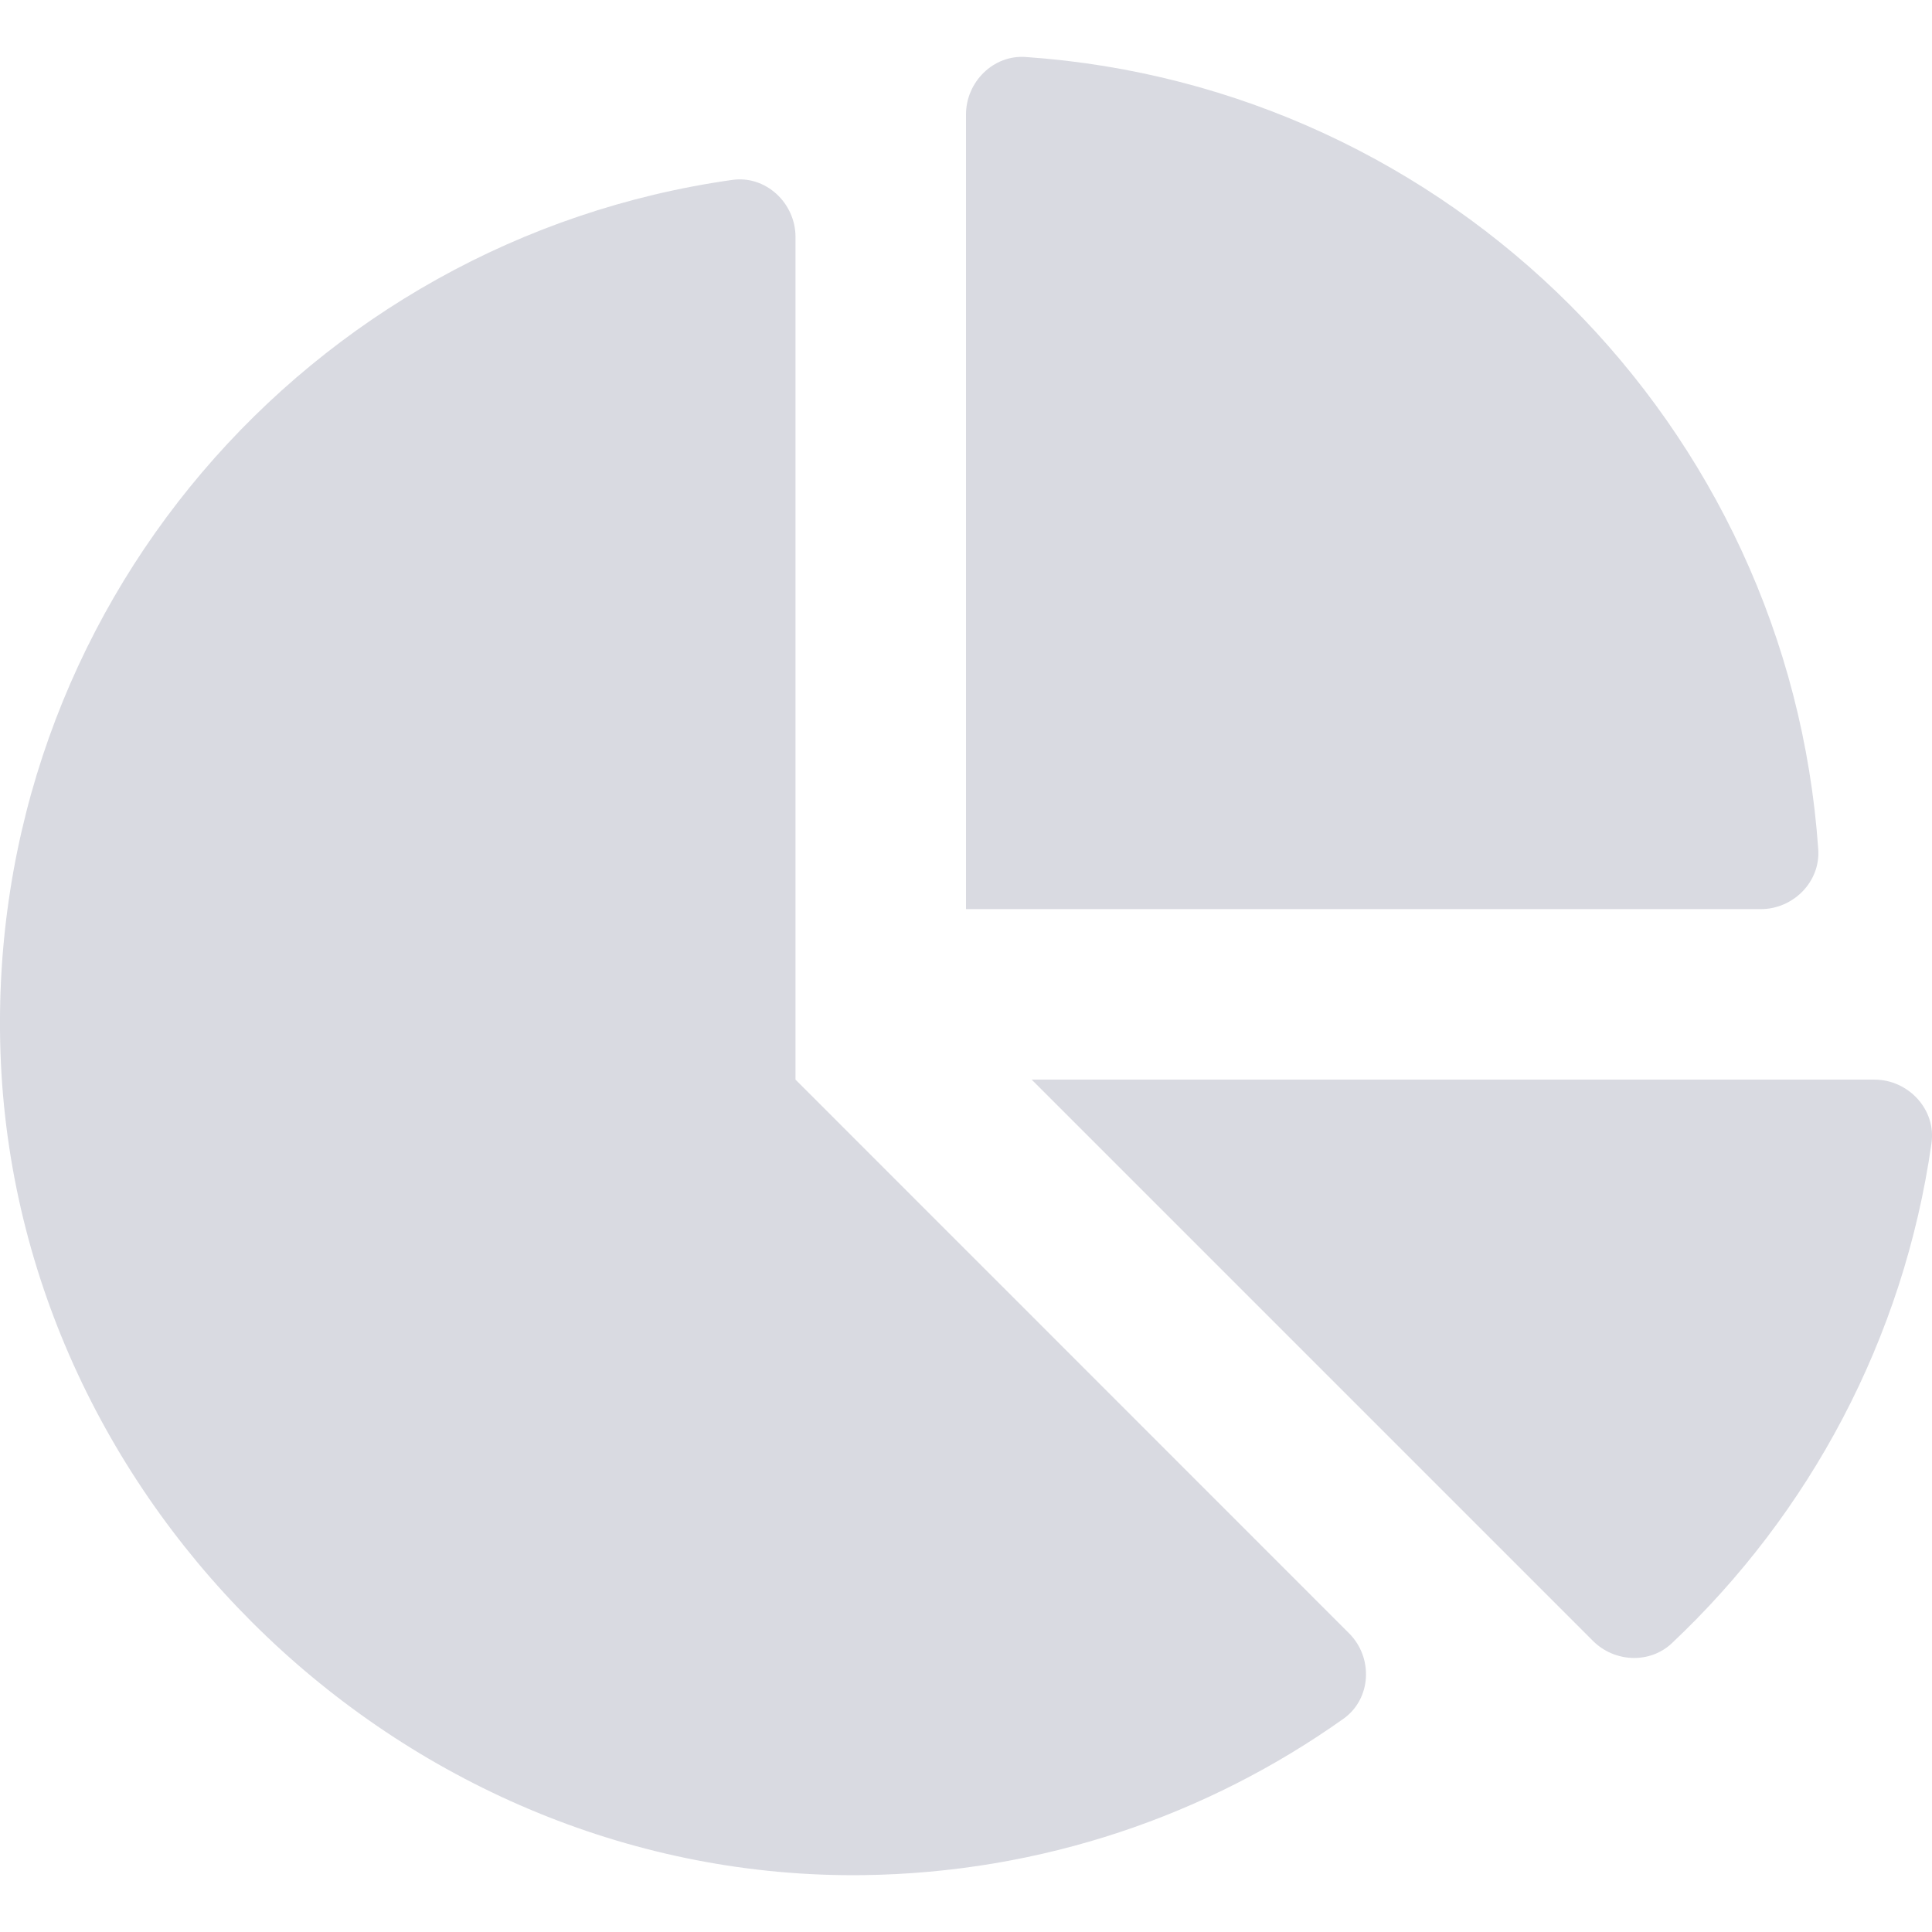
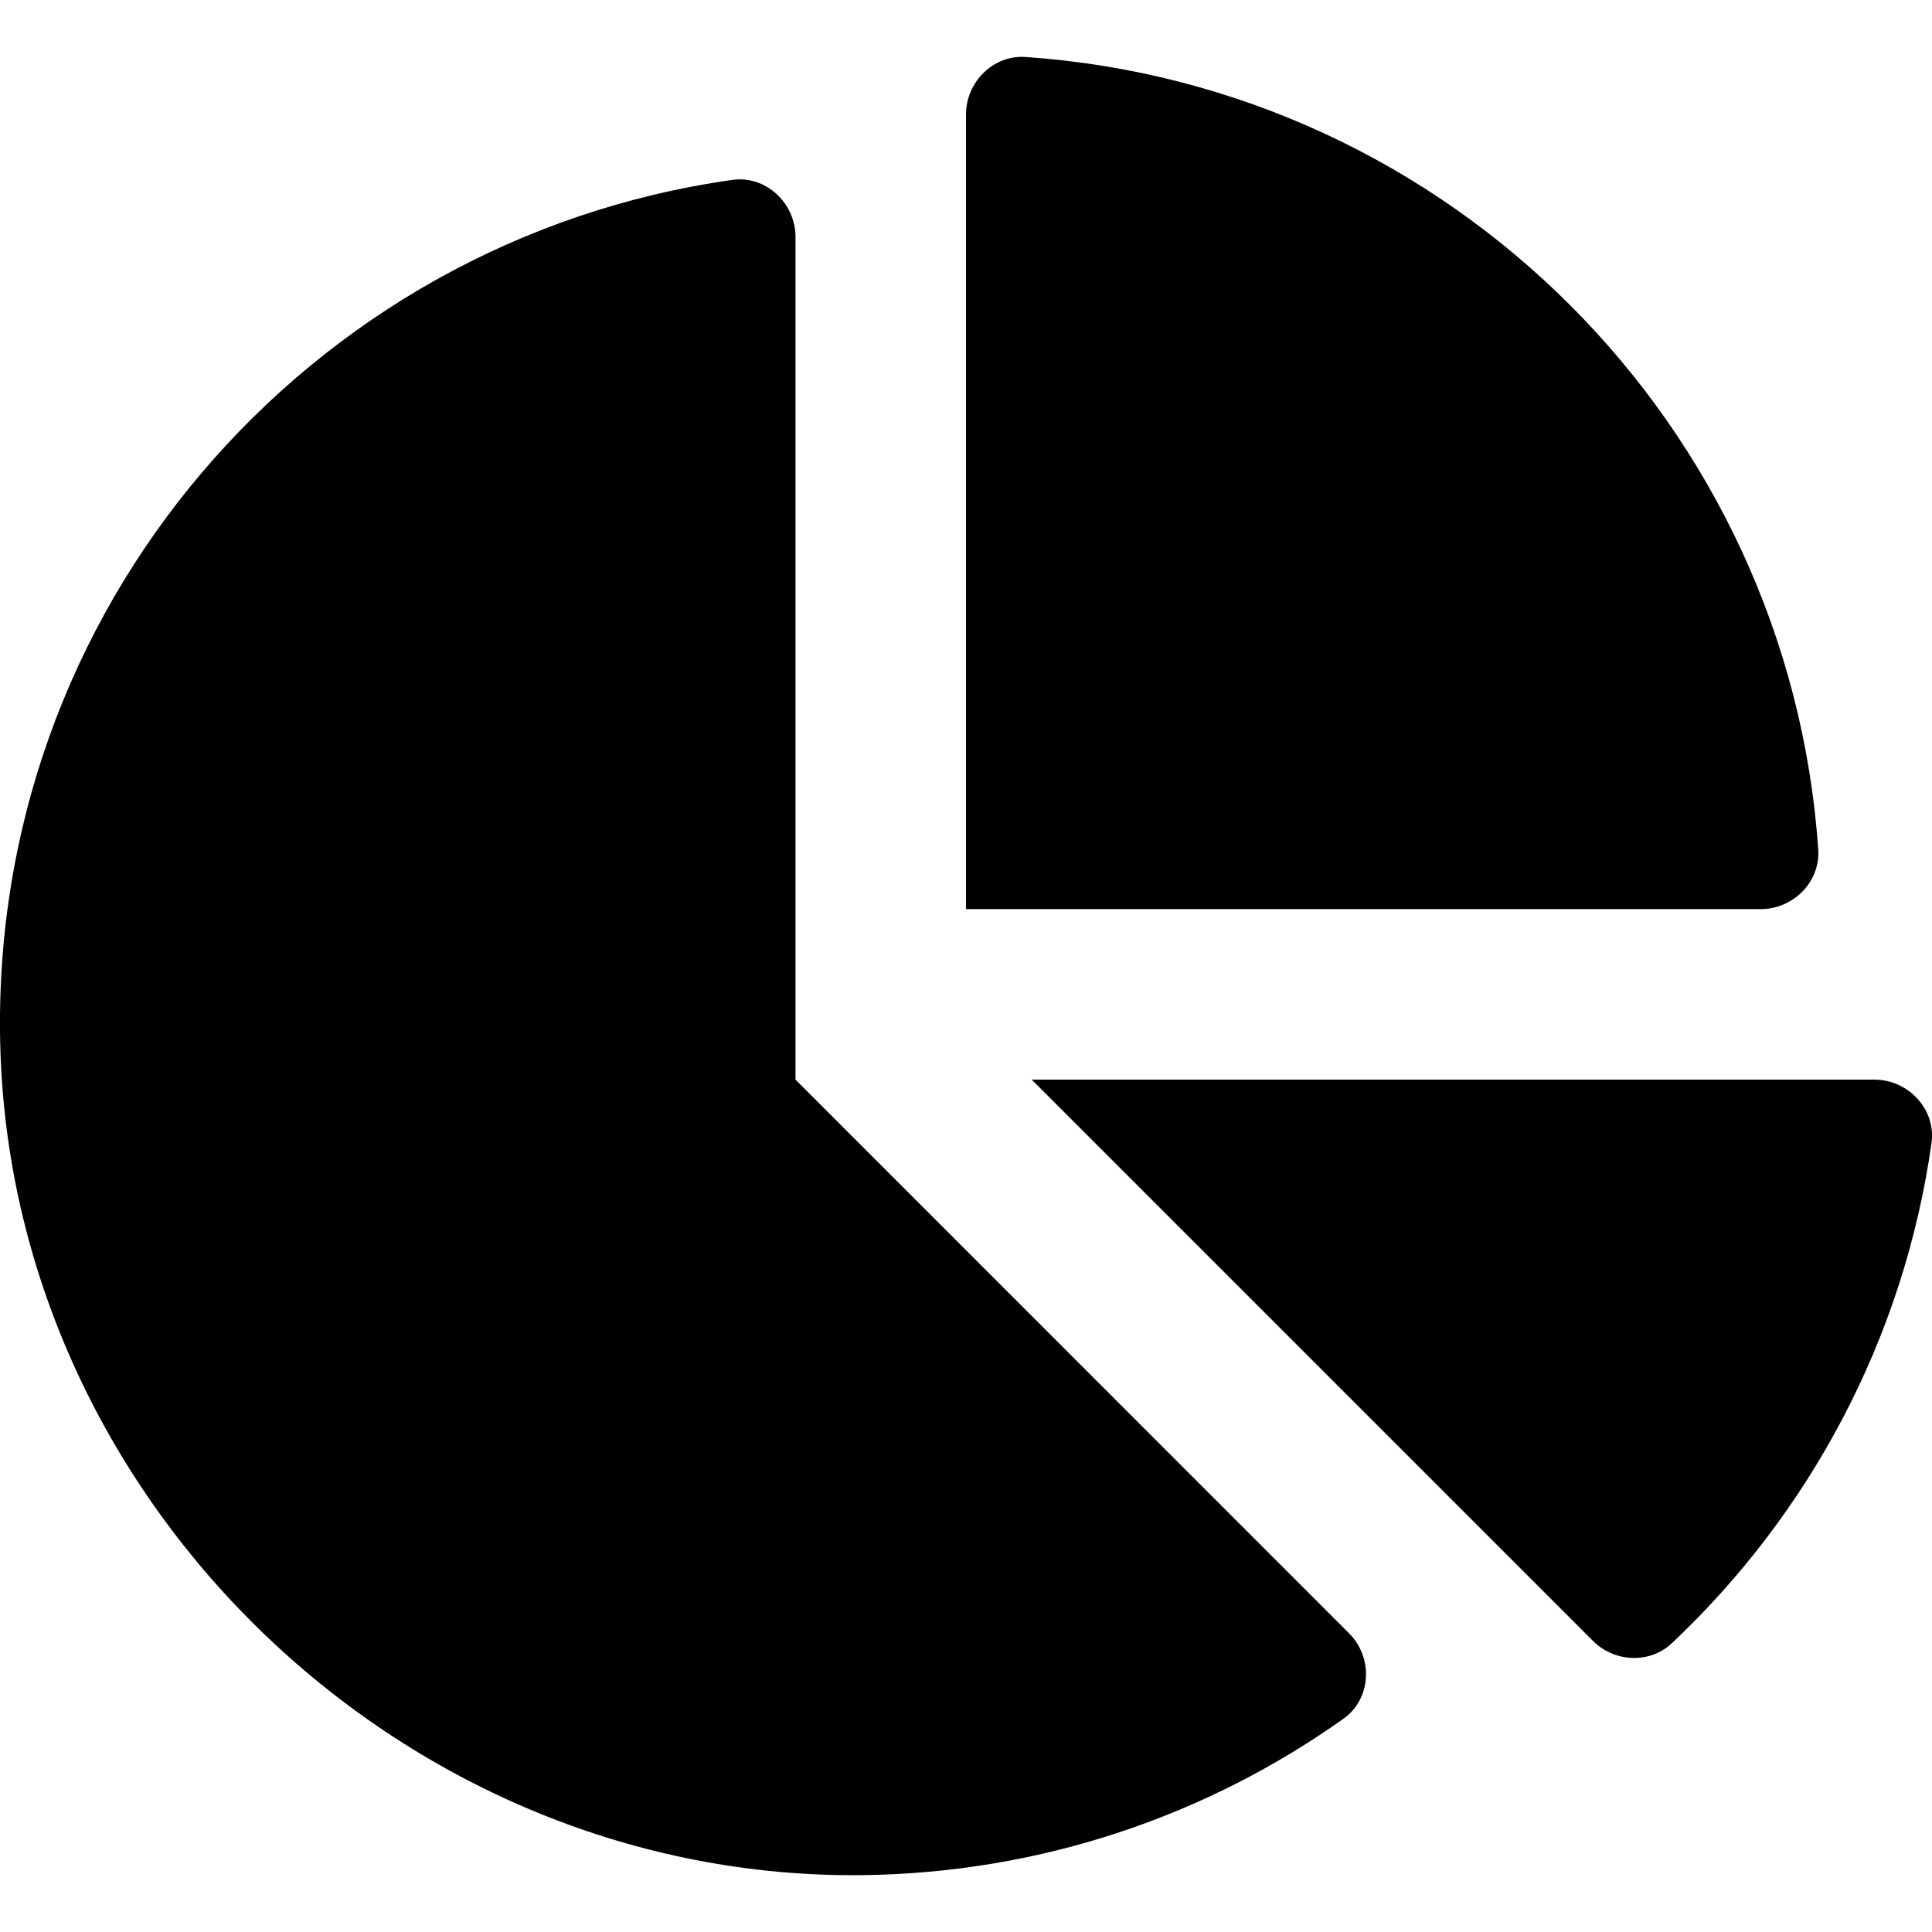
- <svg xmlns="http://www.w3.org/2000/svg" width="16" height="16" viewBox="0 0 16 16" fill="none">
-   <path opacity="0.4" d="M15.523 8.941H8.544L13.192 13.589C13.37 13.767 13.662 13.781 13.845 13.609C14.983 12.537 15.766 11.091 15.996 9.466C16.035 9.188 15.804 8.941 15.523 8.941ZM15.058 7.035C14.815 3.522 12.008 0.714 8.494 0.472C8.226 0.453 8 0.679 8 0.948V7.529H14.582C14.85 7.529 15.076 7.304 15.058 7.035ZM6.588 8.941V1.962C6.588 1.681 6.341 1.45 6.064 1.49C2.559 1.985 -0.121 5.047 0.004 8.717C0.132 12.486 3.377 15.576 7.148 15.529C8.63 15.51 10 15.033 11.126 14.234C11.358 14.069 11.374 13.727 11.172 13.526L6.588 8.941Z" fill="#9FA2B4" />
+ <svg xmlns="http://www.w3.org/2000/svg" width="16" height="16" viewBox="0 0 16 16">
+   <path d="M15.523 8.941H8.544L13.192 13.589C13.37 13.767 13.662 13.781 13.845 13.609C14.983 12.537 15.766 11.091 15.996 9.466C16.035 9.188 15.804 8.941 15.523 8.941ZM15.058 7.035C14.815 3.522 12.008 0.714 8.494 0.472C8.226 0.453 8 0.679 8 0.948V7.529H14.582C14.85 7.529 15.076 7.304 15.058 7.035ZM6.588 8.941V1.962C6.588 1.681 6.341 1.45 6.064 1.49C2.559 1.985 -0.121 5.047 0.004 8.717C0.132 12.486 3.377 15.576 7.148 15.529C8.63 15.51 10 15.033 11.126 14.234C11.358 14.069 11.374 13.727 11.172 13.526L6.588 8.941Z" />
</svg>
